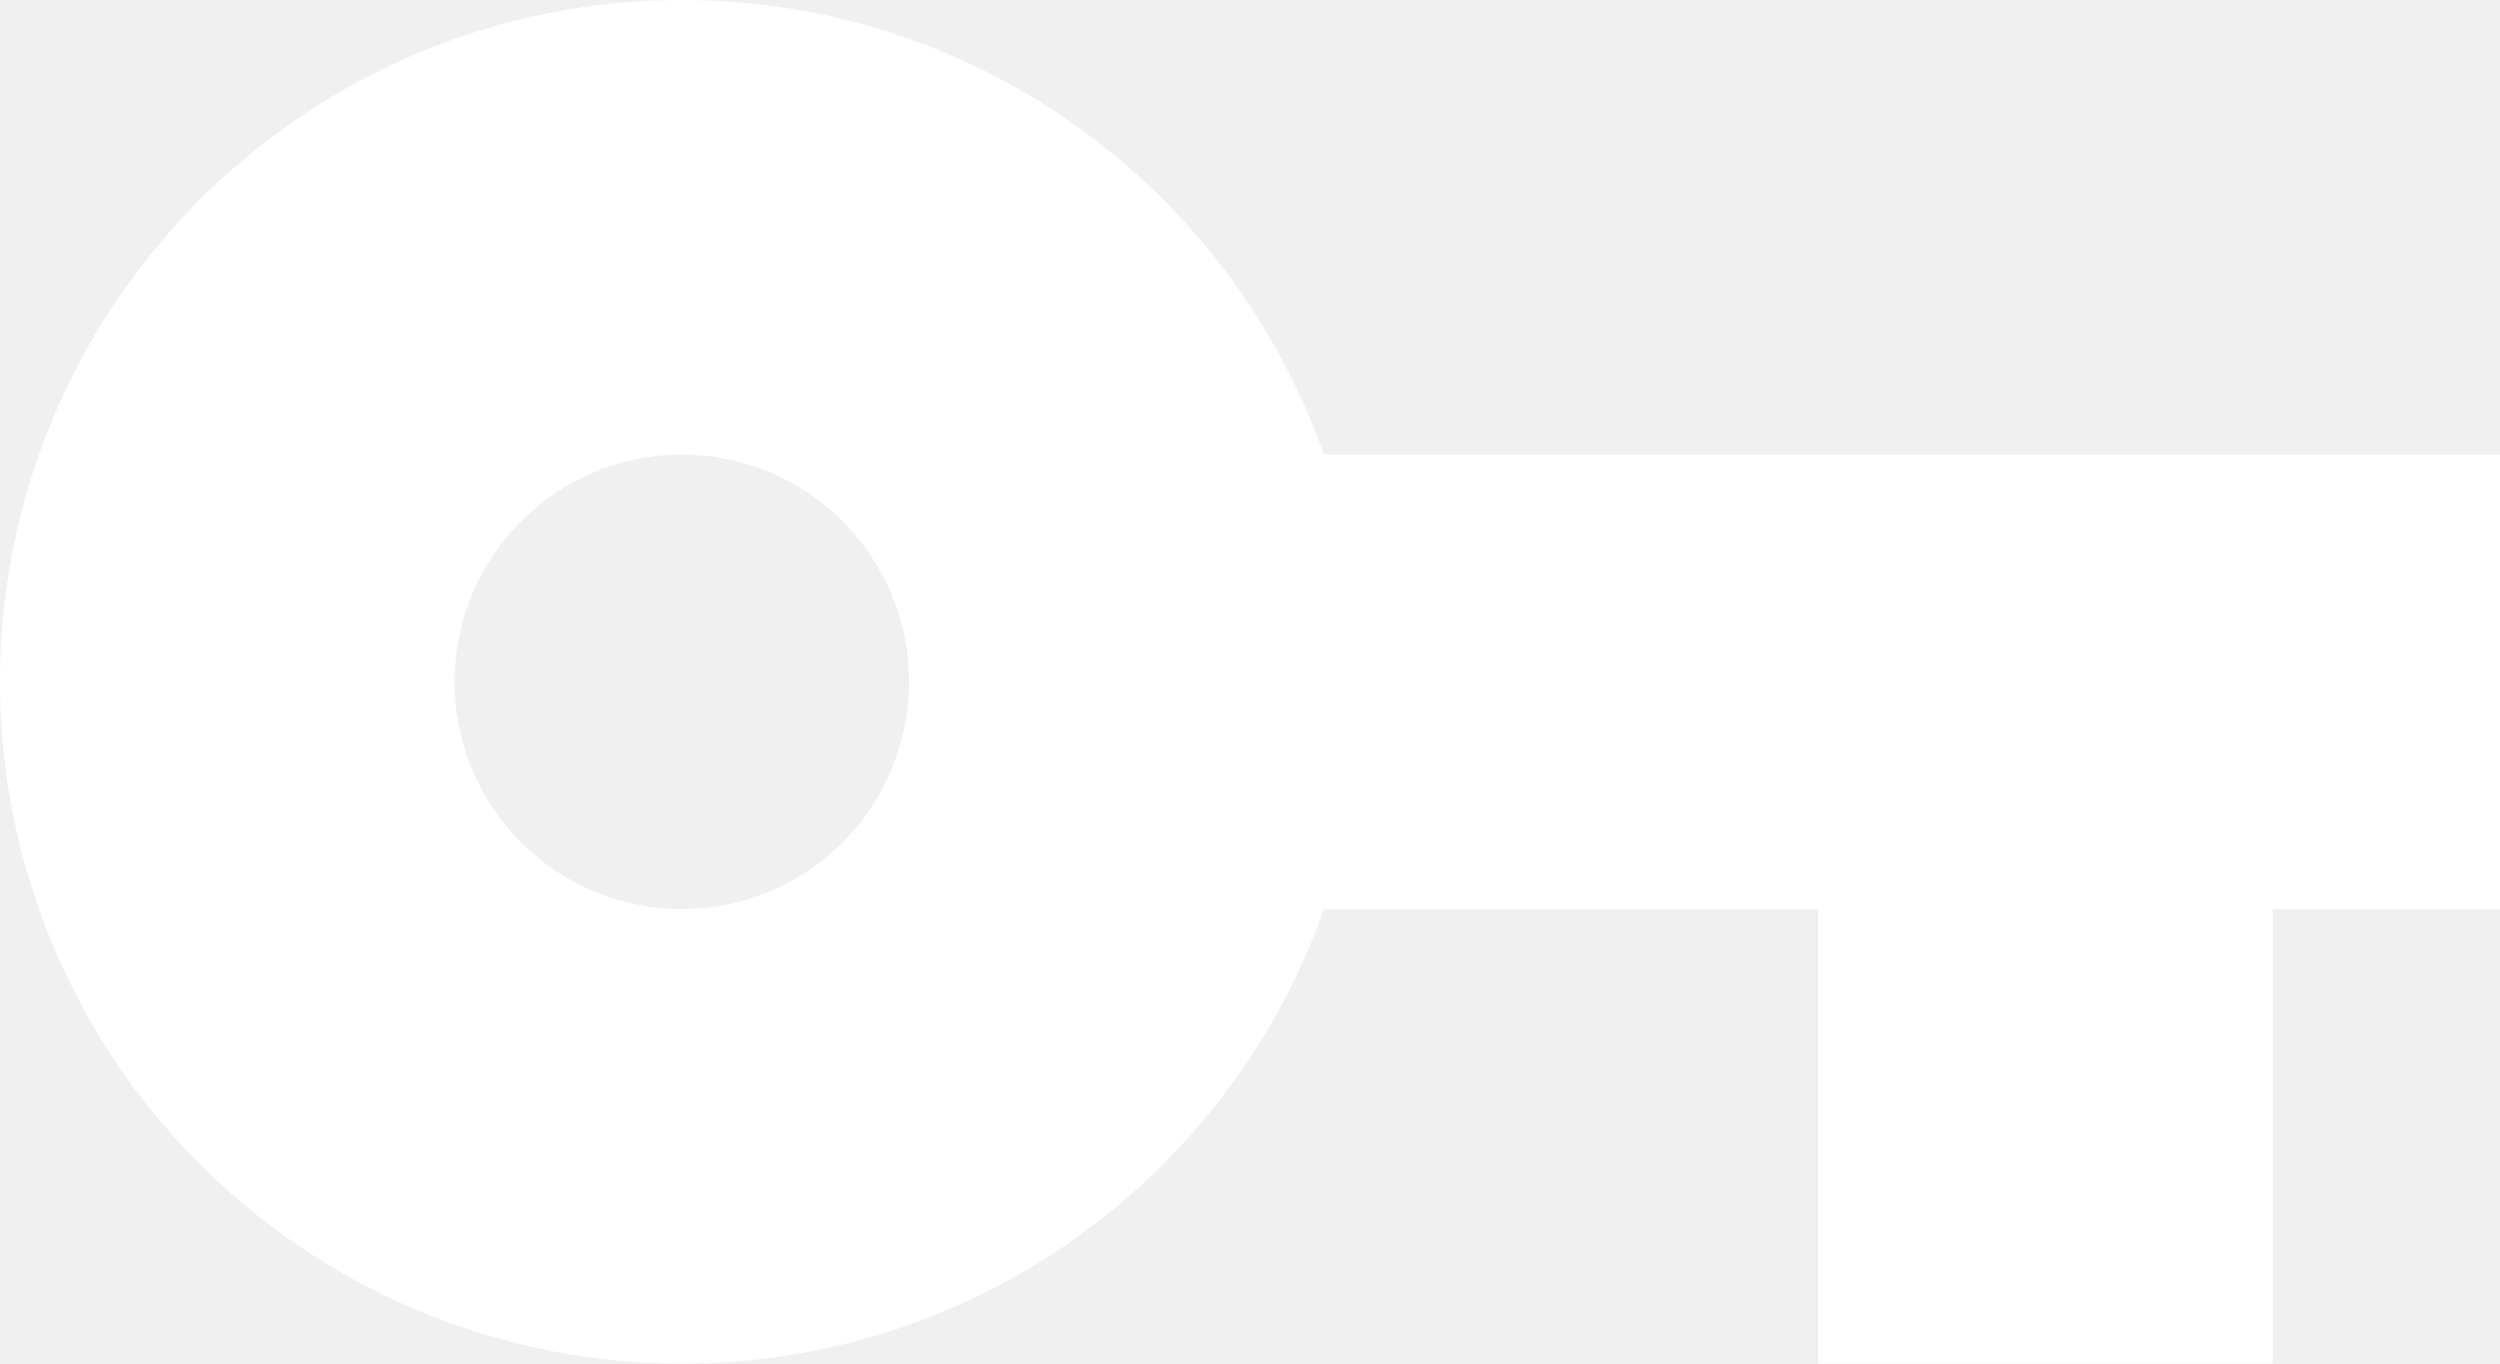
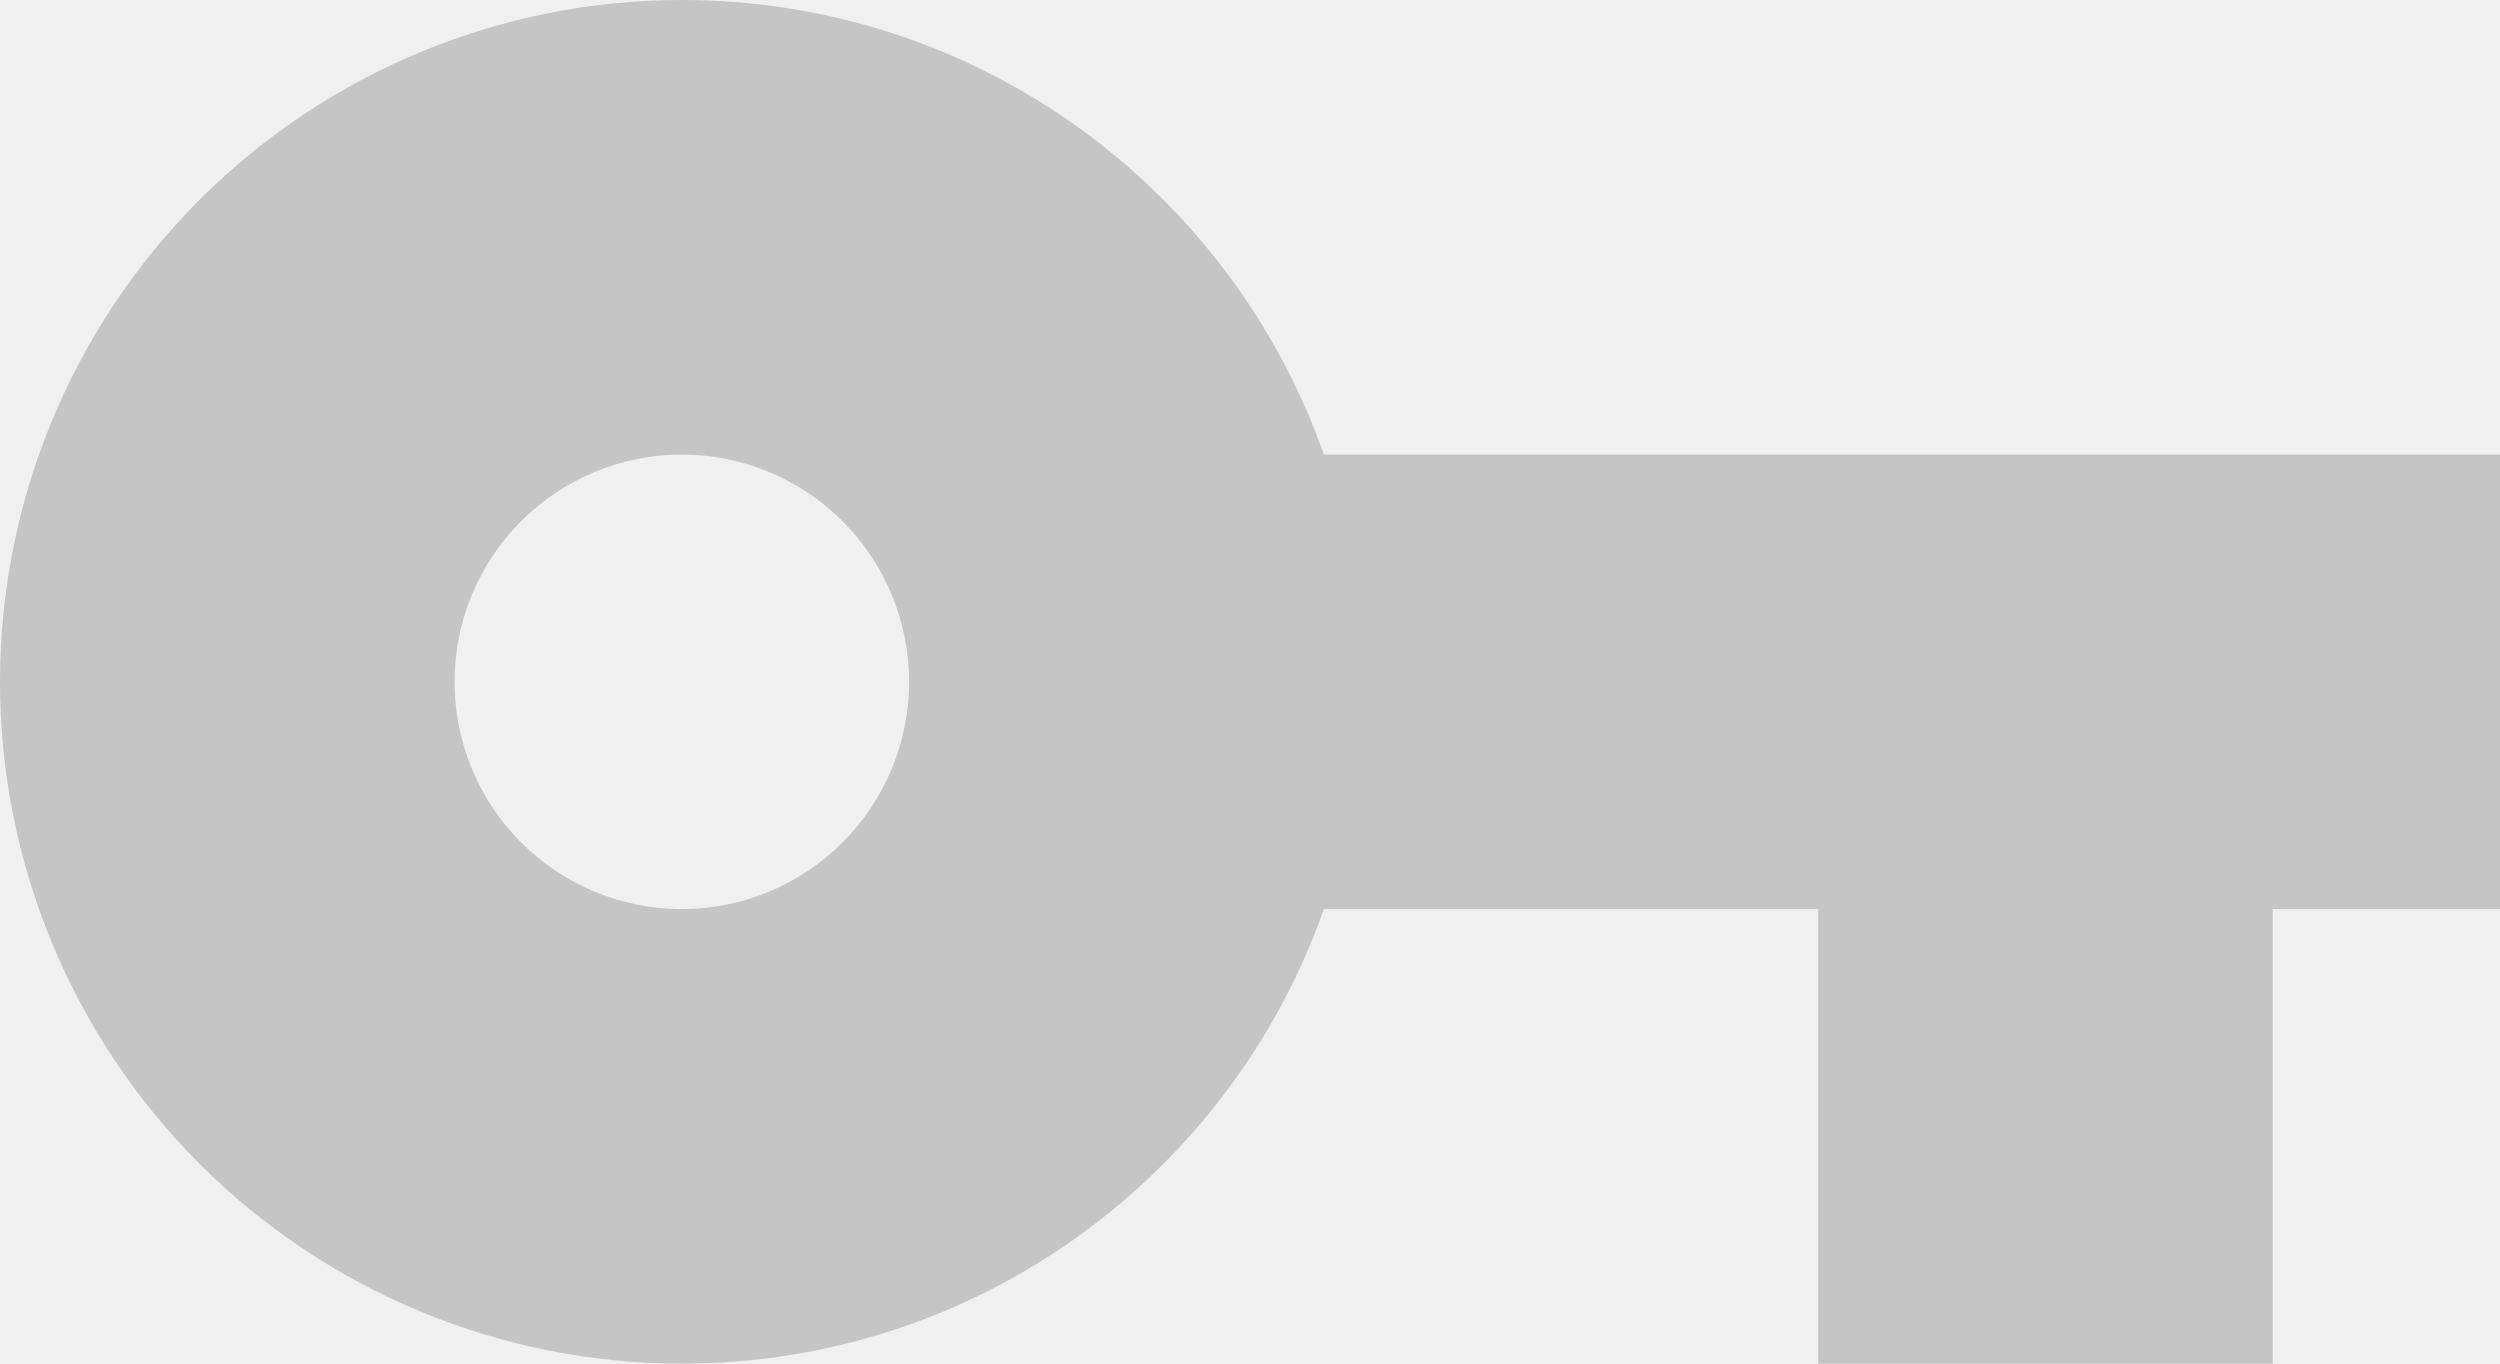
<svg xmlns="http://www.w3.org/2000/svg" width="22" height="12" viewBox="0 0 22 12" fill="none">
-   <path d="M6 8C5.47 8 4.961 7.789 4.586 7.414C4.211 7.039 4 6.53 4 6C4 5.47 4.211 4.961 4.586 4.586C4.961 4.211 5.47 4 6 4C6.53 4 7.039 4.211 7.414 4.586C7.789 4.961 8 5.47 8 6C8 6.53 7.789 7.039 7.414 7.414C7.039 7.789 6.53 8 6 8ZM11.65 4C10.83 1.67 8.61 0 6 0C4.409 0 2.883 0.632 1.757 1.757C0.632 2.883 0 4.409 0 6C0 7.591 0.632 9.117 1.757 10.243C2.883 11.368 4.409 12 6 12C8.61 12 10.83 10.33 11.65 8H16V12H20V8H22V4H11.65Z" fill="white" />
+   <path d="M6 8C5.47 8 4.961 7.789 4.586 7.414C4.211 7.039 4 6.53 4 6C4 5.47 4.211 4.961 4.586 4.586C4.961 4.211 5.47 4 6 4C6.53 4 7.039 4.211 7.414 4.586C7.789 4.961 8 5.47 8 6C8 6.53 7.789 7.039 7.414 7.414C7.039 7.789 6.53 8 6 8ZM11.65 4C10.83 1.67 8.61 0 6 0C4.409 0 2.883 0.632 1.757 1.757C0.632 2.883 0 4.409 0 6C0 7.591 0.632 9.117 1.757 10.243C2.883 11.368 4.409 12 6 12C8.61 12 10.83 10.33 11.65 8H16V12H20V8H22V4H11.65Z" fill="#C5C5C5" />
</svg>
